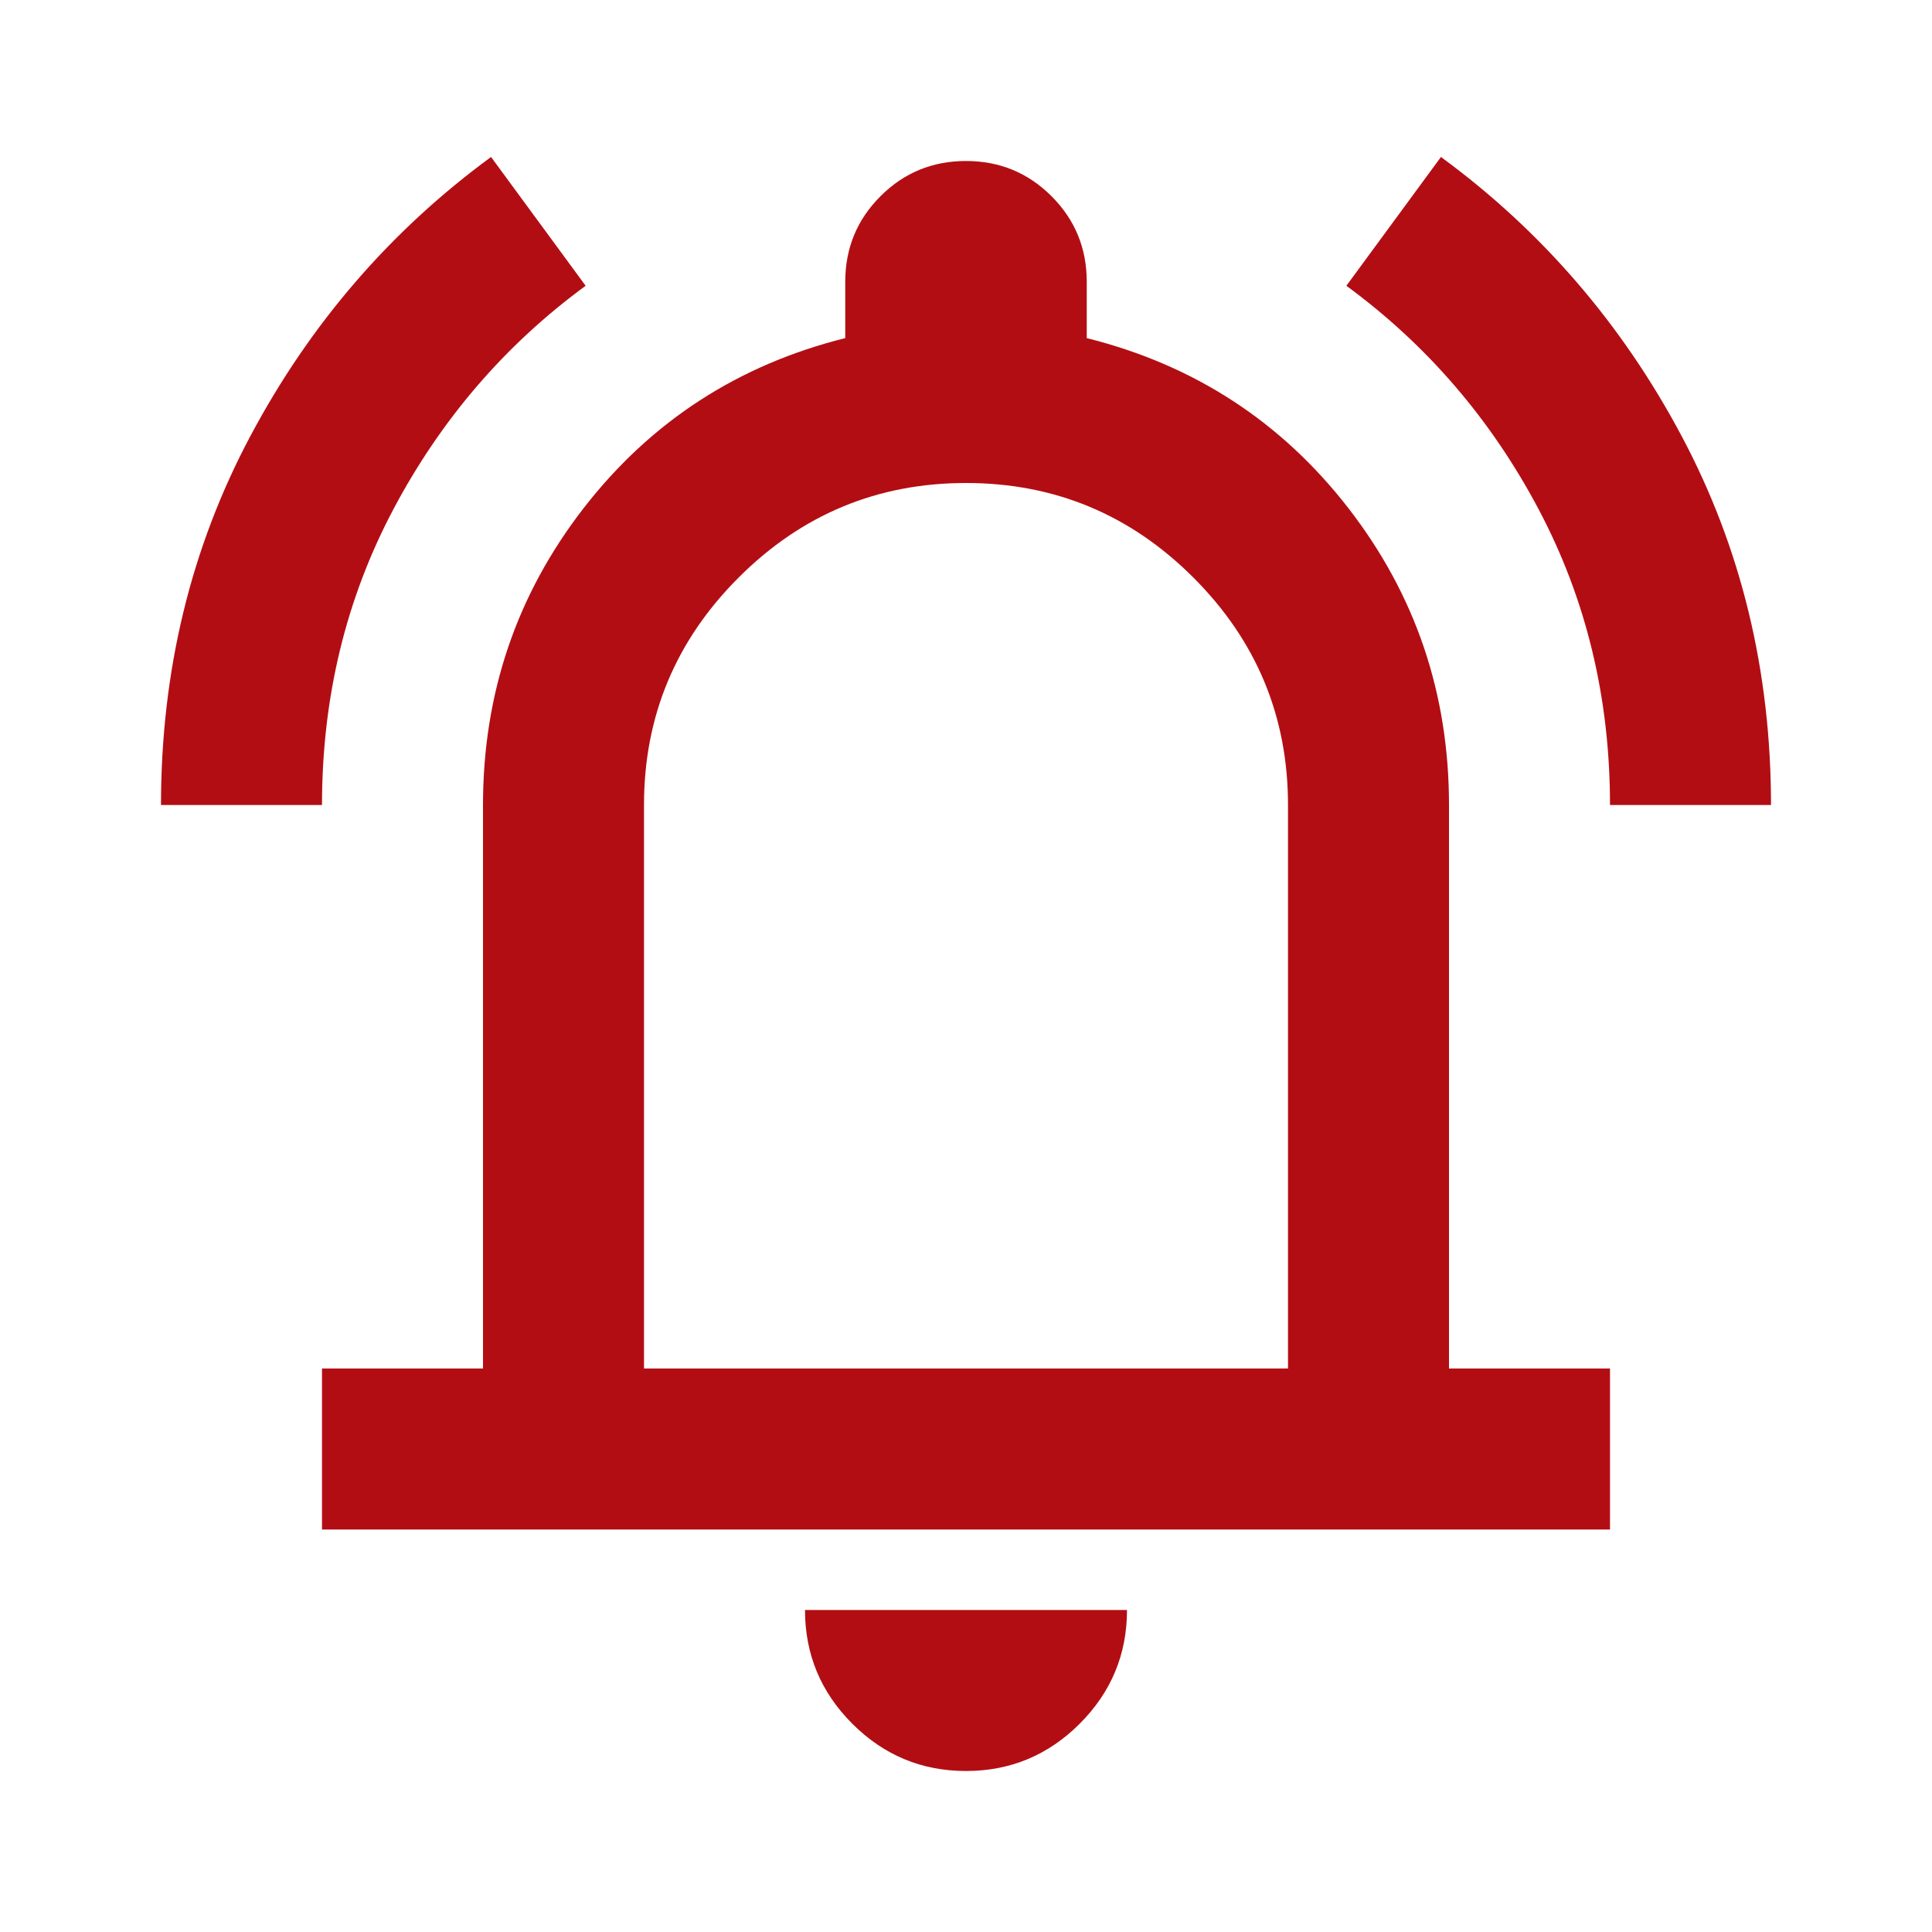
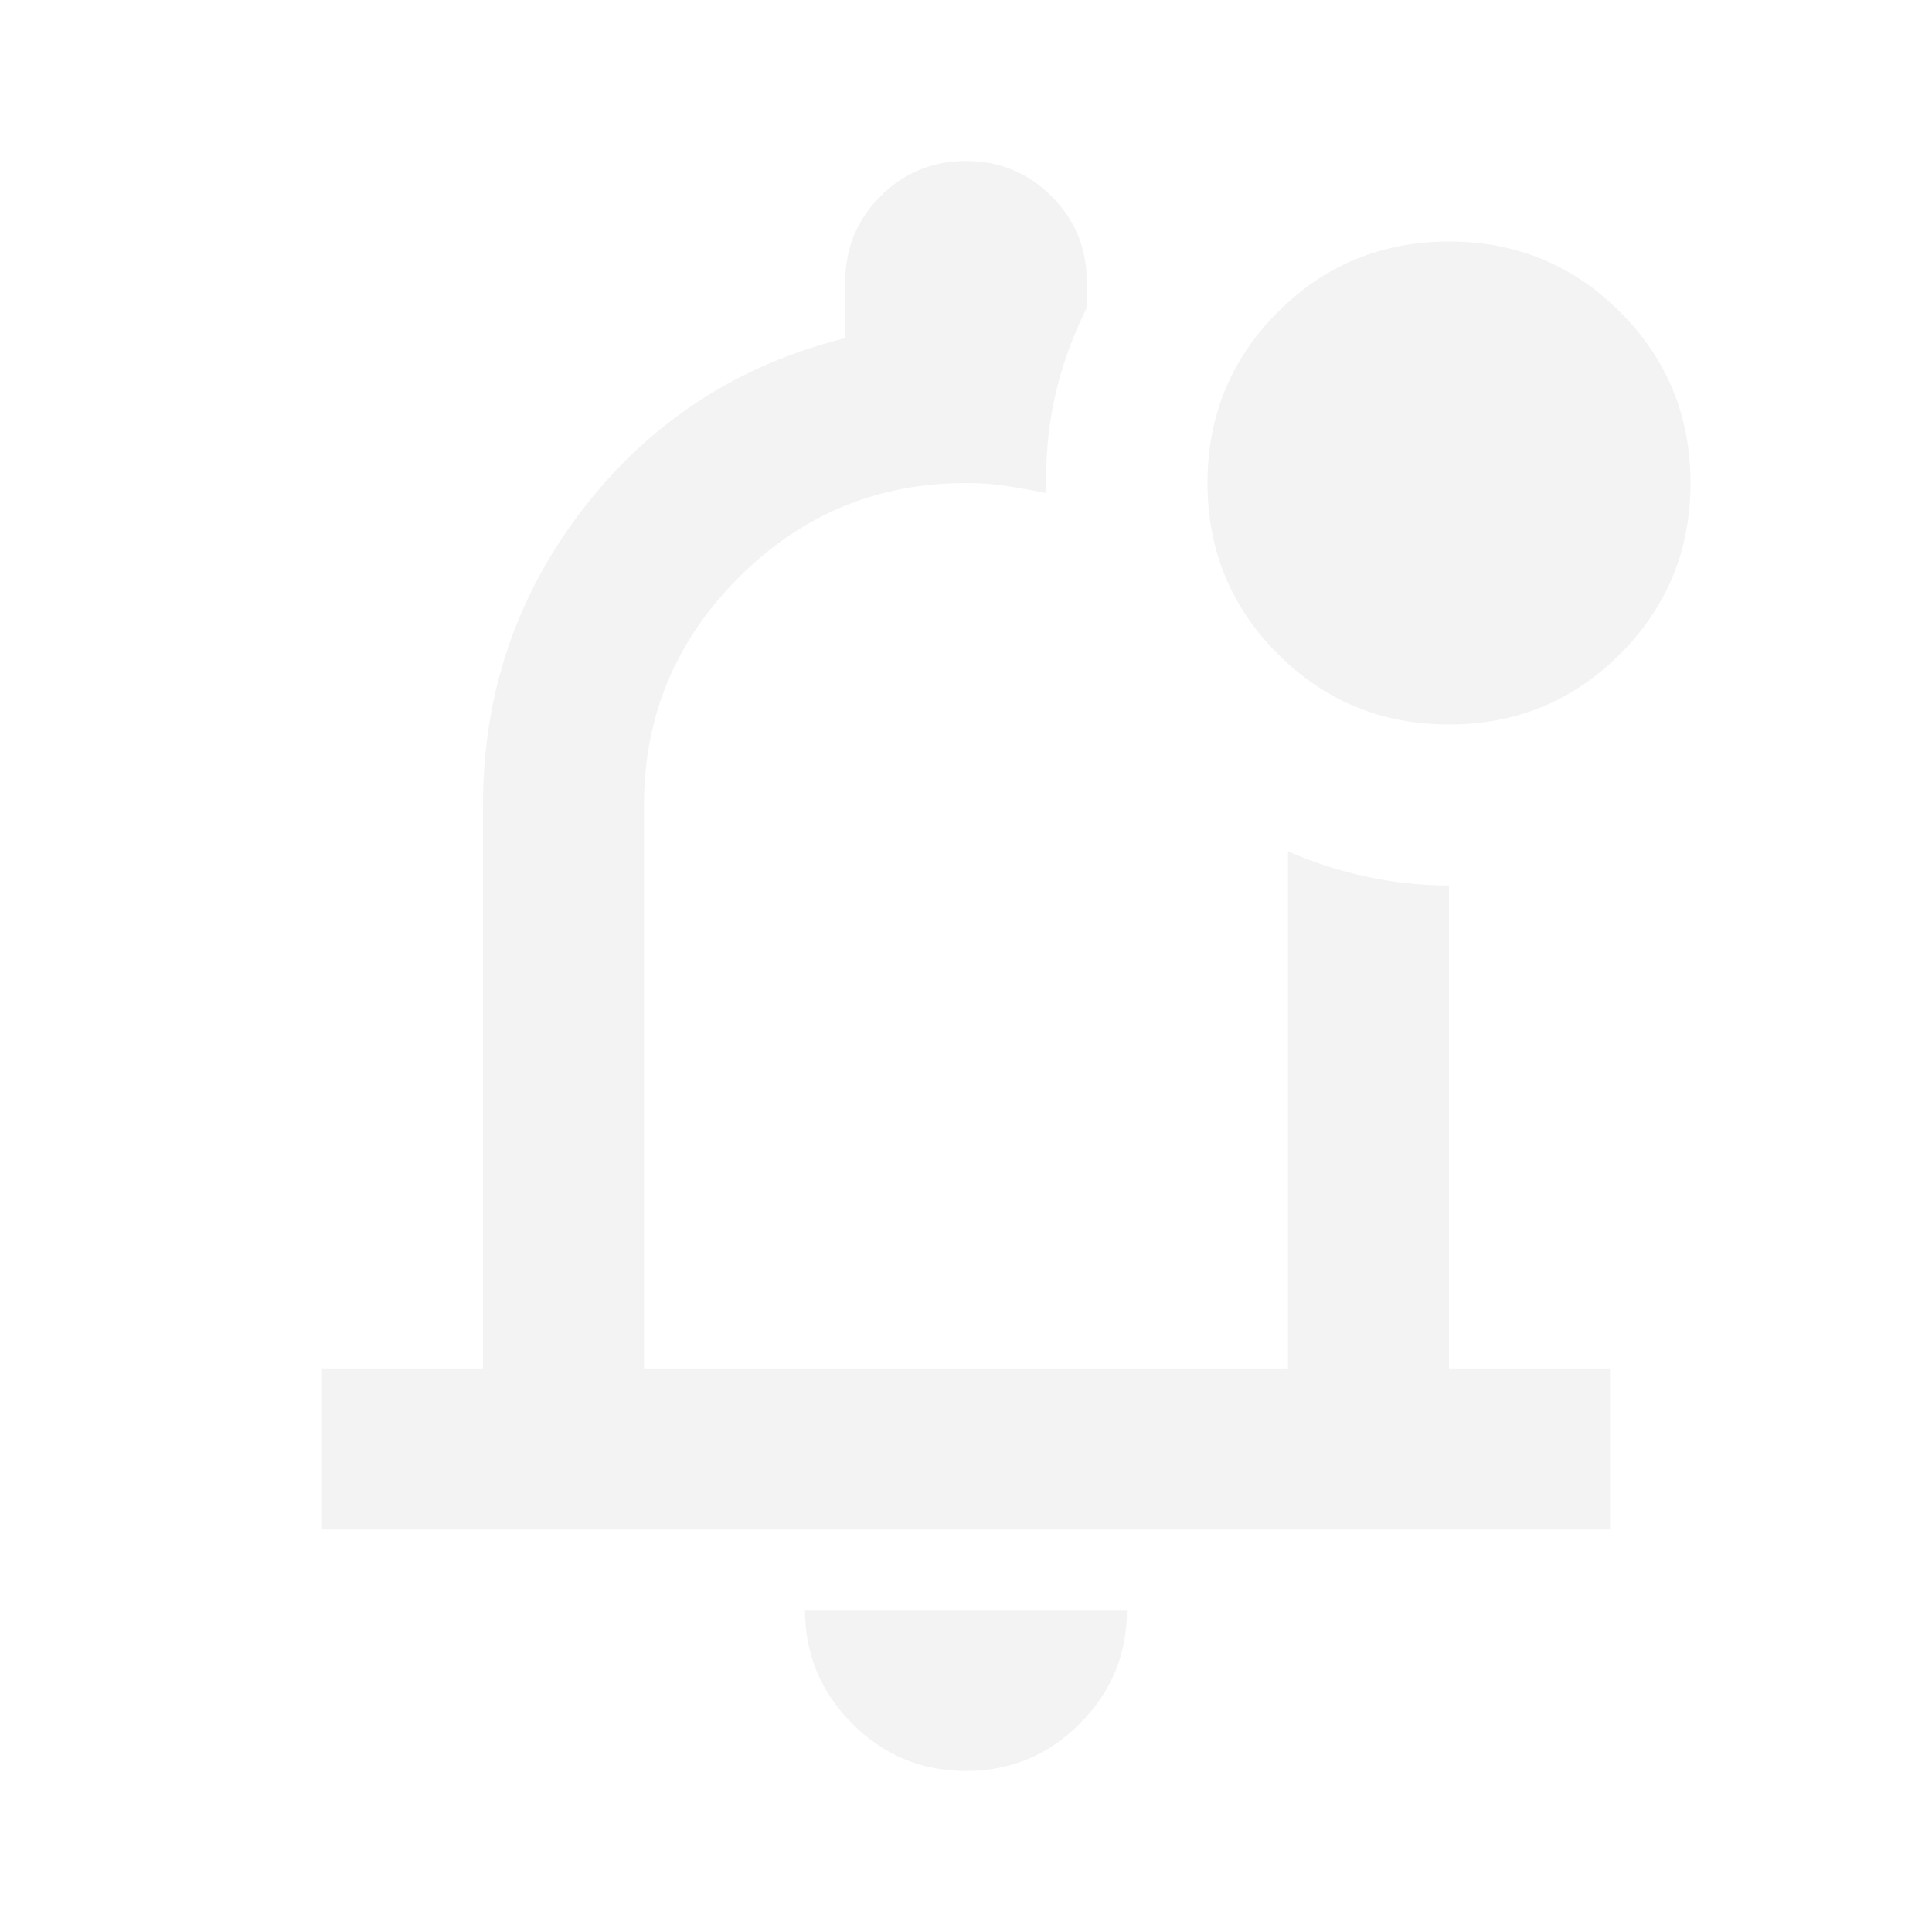
- <svg xmlns="http://www.w3.org/2000/svg" height="24px" viewBox="0 -960 960 960" width="24px" fill="#b30d14">
-   <path d="M80-560q0-100 44.5-183.5T244-882l47 64q-60 44-95.5 111T160-560H80Zm720 0q0-80-35.5-147T669-818l47-64q75 55 119.5 138.5T880-560h-80ZM160-200v-80h80v-280q0-83 50-147.5T420-792v-28q0-25 17.5-42.5T480-880q25 0 42.5 17.5T540-820v28q80 20 130 84.5T720-560v280h80v80H160Zm320-300Zm0 420q-33 0-56.5-23.5T400-160h160q0 33-23.5 56.5T480-80ZM320-280h320v-280q0-66-47-113t-113-47q-66 0-113 47t-47 113v280Z" />
+ <svg xmlns="http://www.w3.org/2000/svg" height="24px" viewBox="0 -960 960 960" width="24px" fill="#F3F3F3">
+   <path d="M480-80q-33 0-56.5-23.5T400-160h160q0 33-23.5 56.5T480-80Zm0-420ZM160-200v-80h80v-280q0-83 50-147.5T420-792v-28q0-25 17.5-42.5T480-880q25 0 42.5 17.5T540-820v13q-11 22-16 45t-4 47q-10-2-19.5-3.5T480-720q-66 0-113 47t-47 113v280h320v-257q18 8 38.5 12.5T720-520v240h80v80H160Zm560-400q-50 0-85-35t-35-85q0-50 35-85t85-35q50 0 85 35t35 85q0 50-35 85t-85 35Z" />
</svg>
